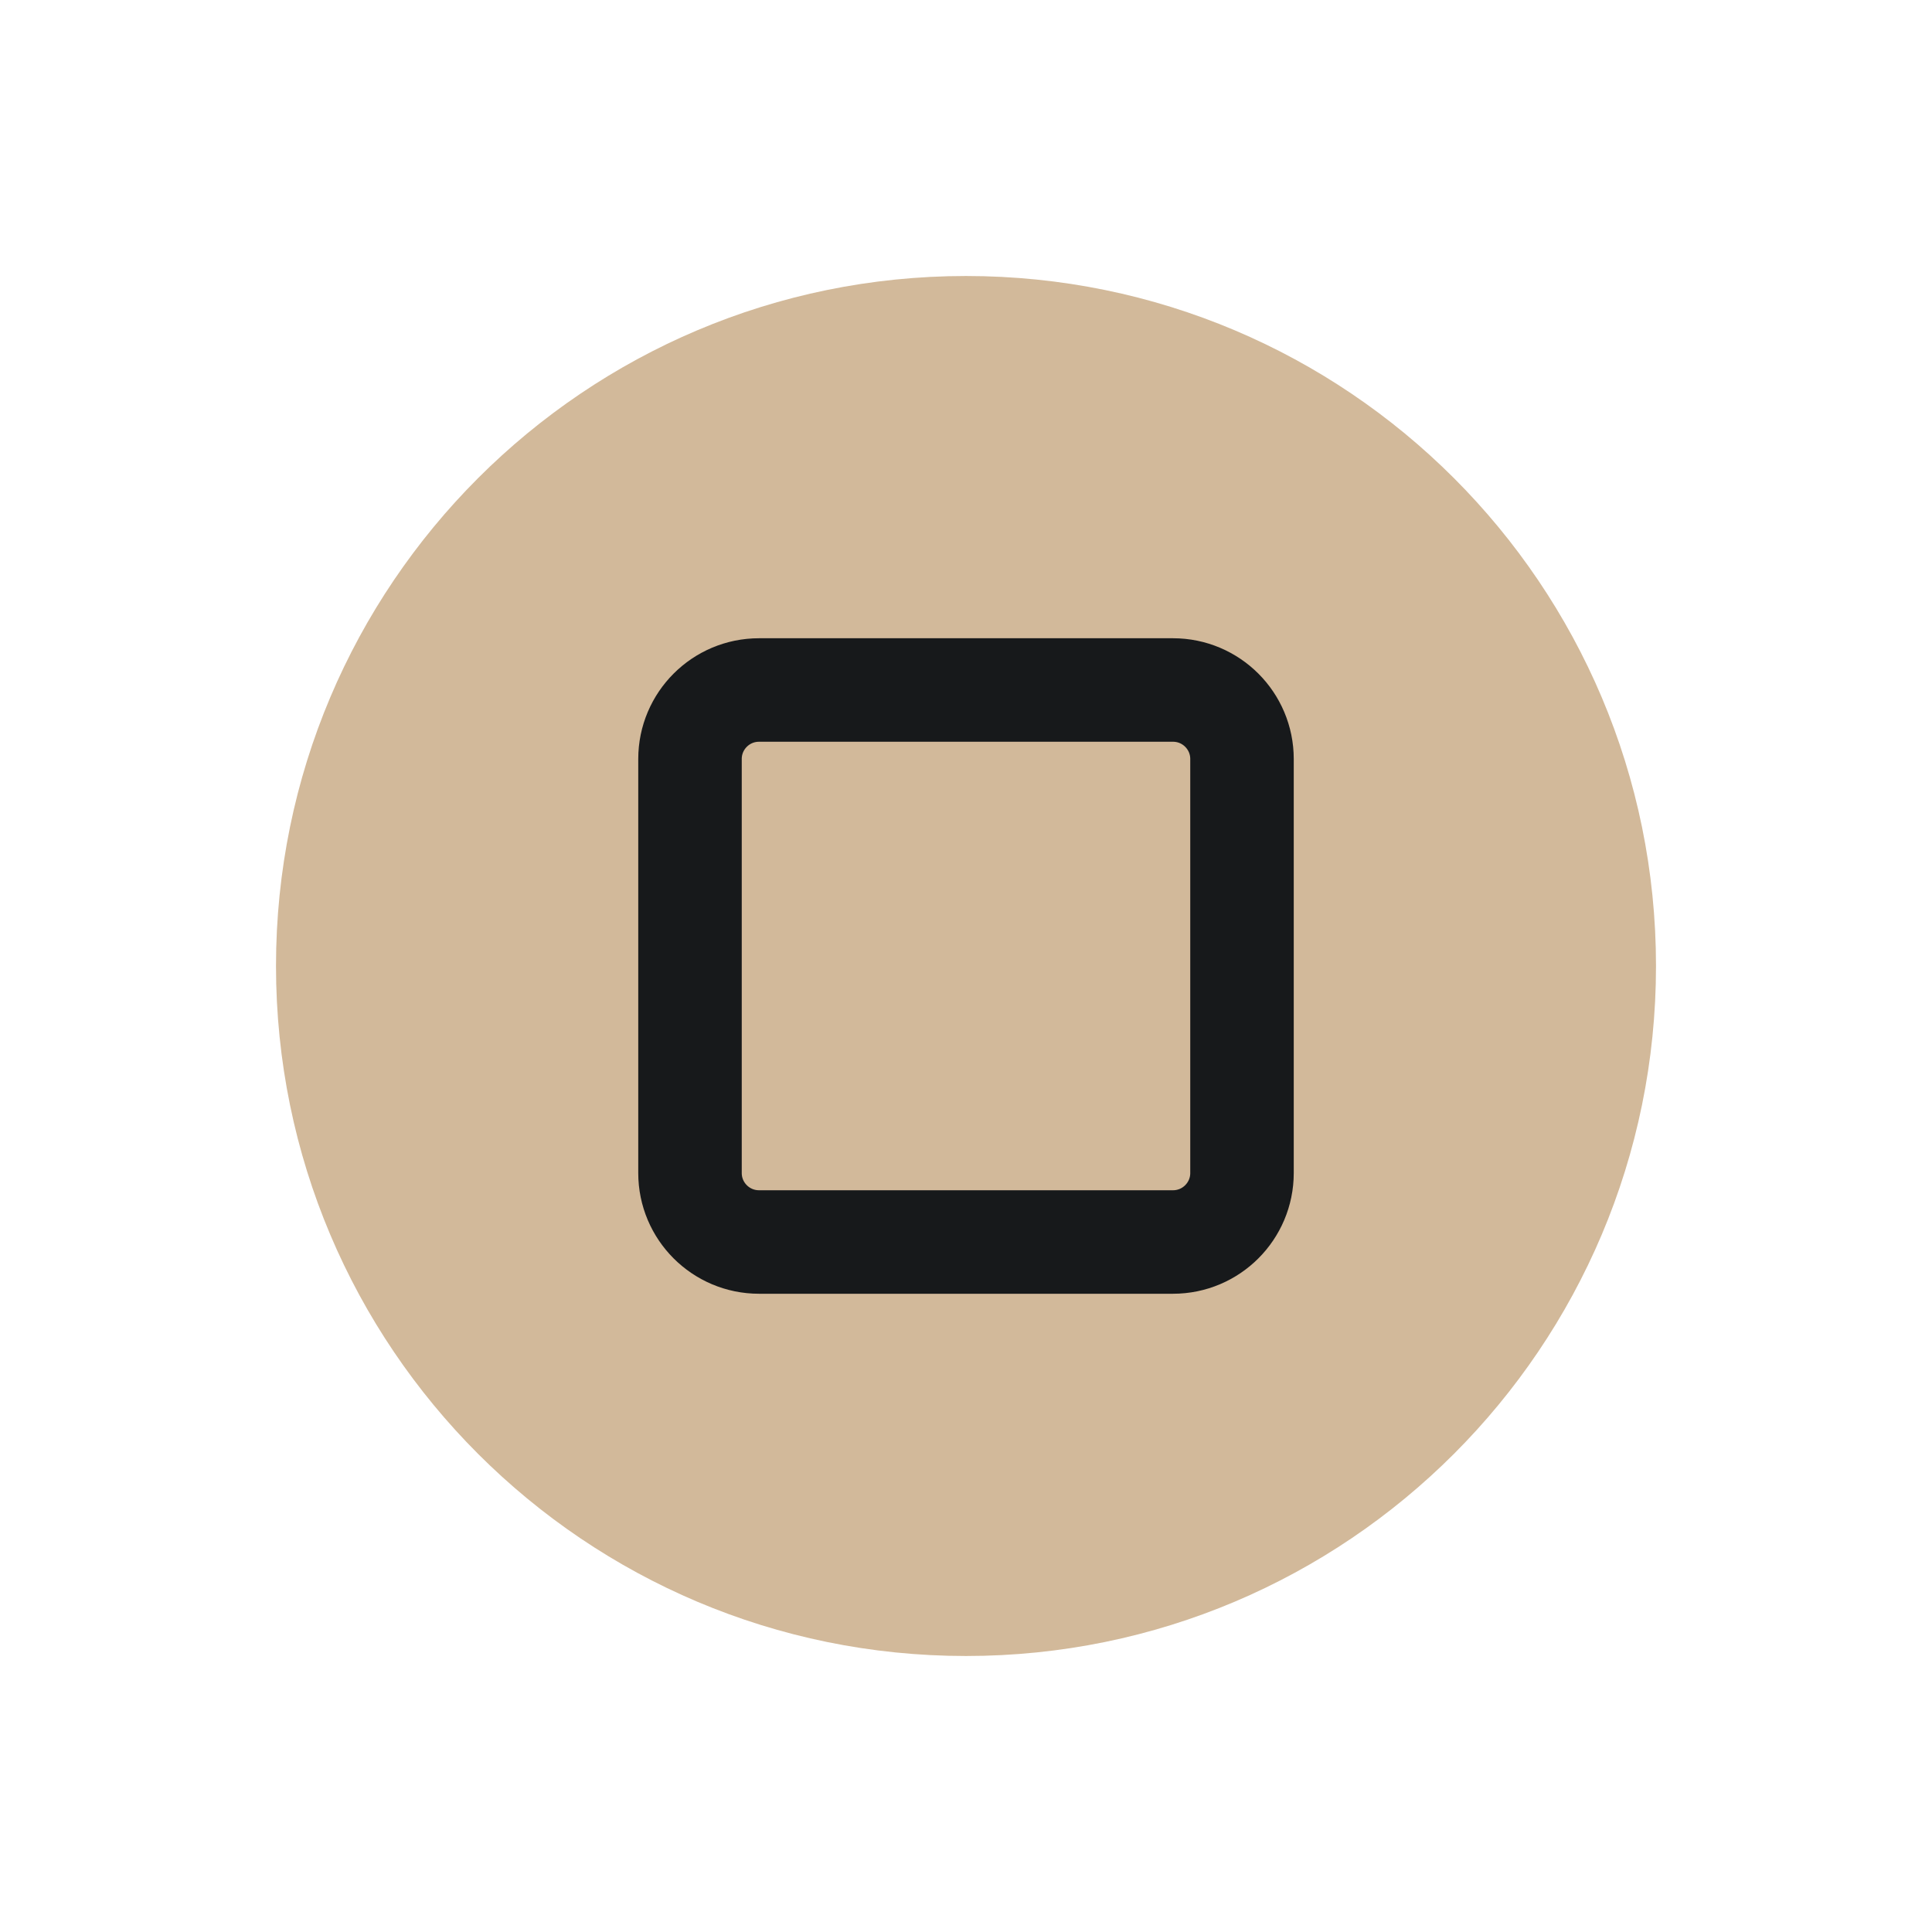
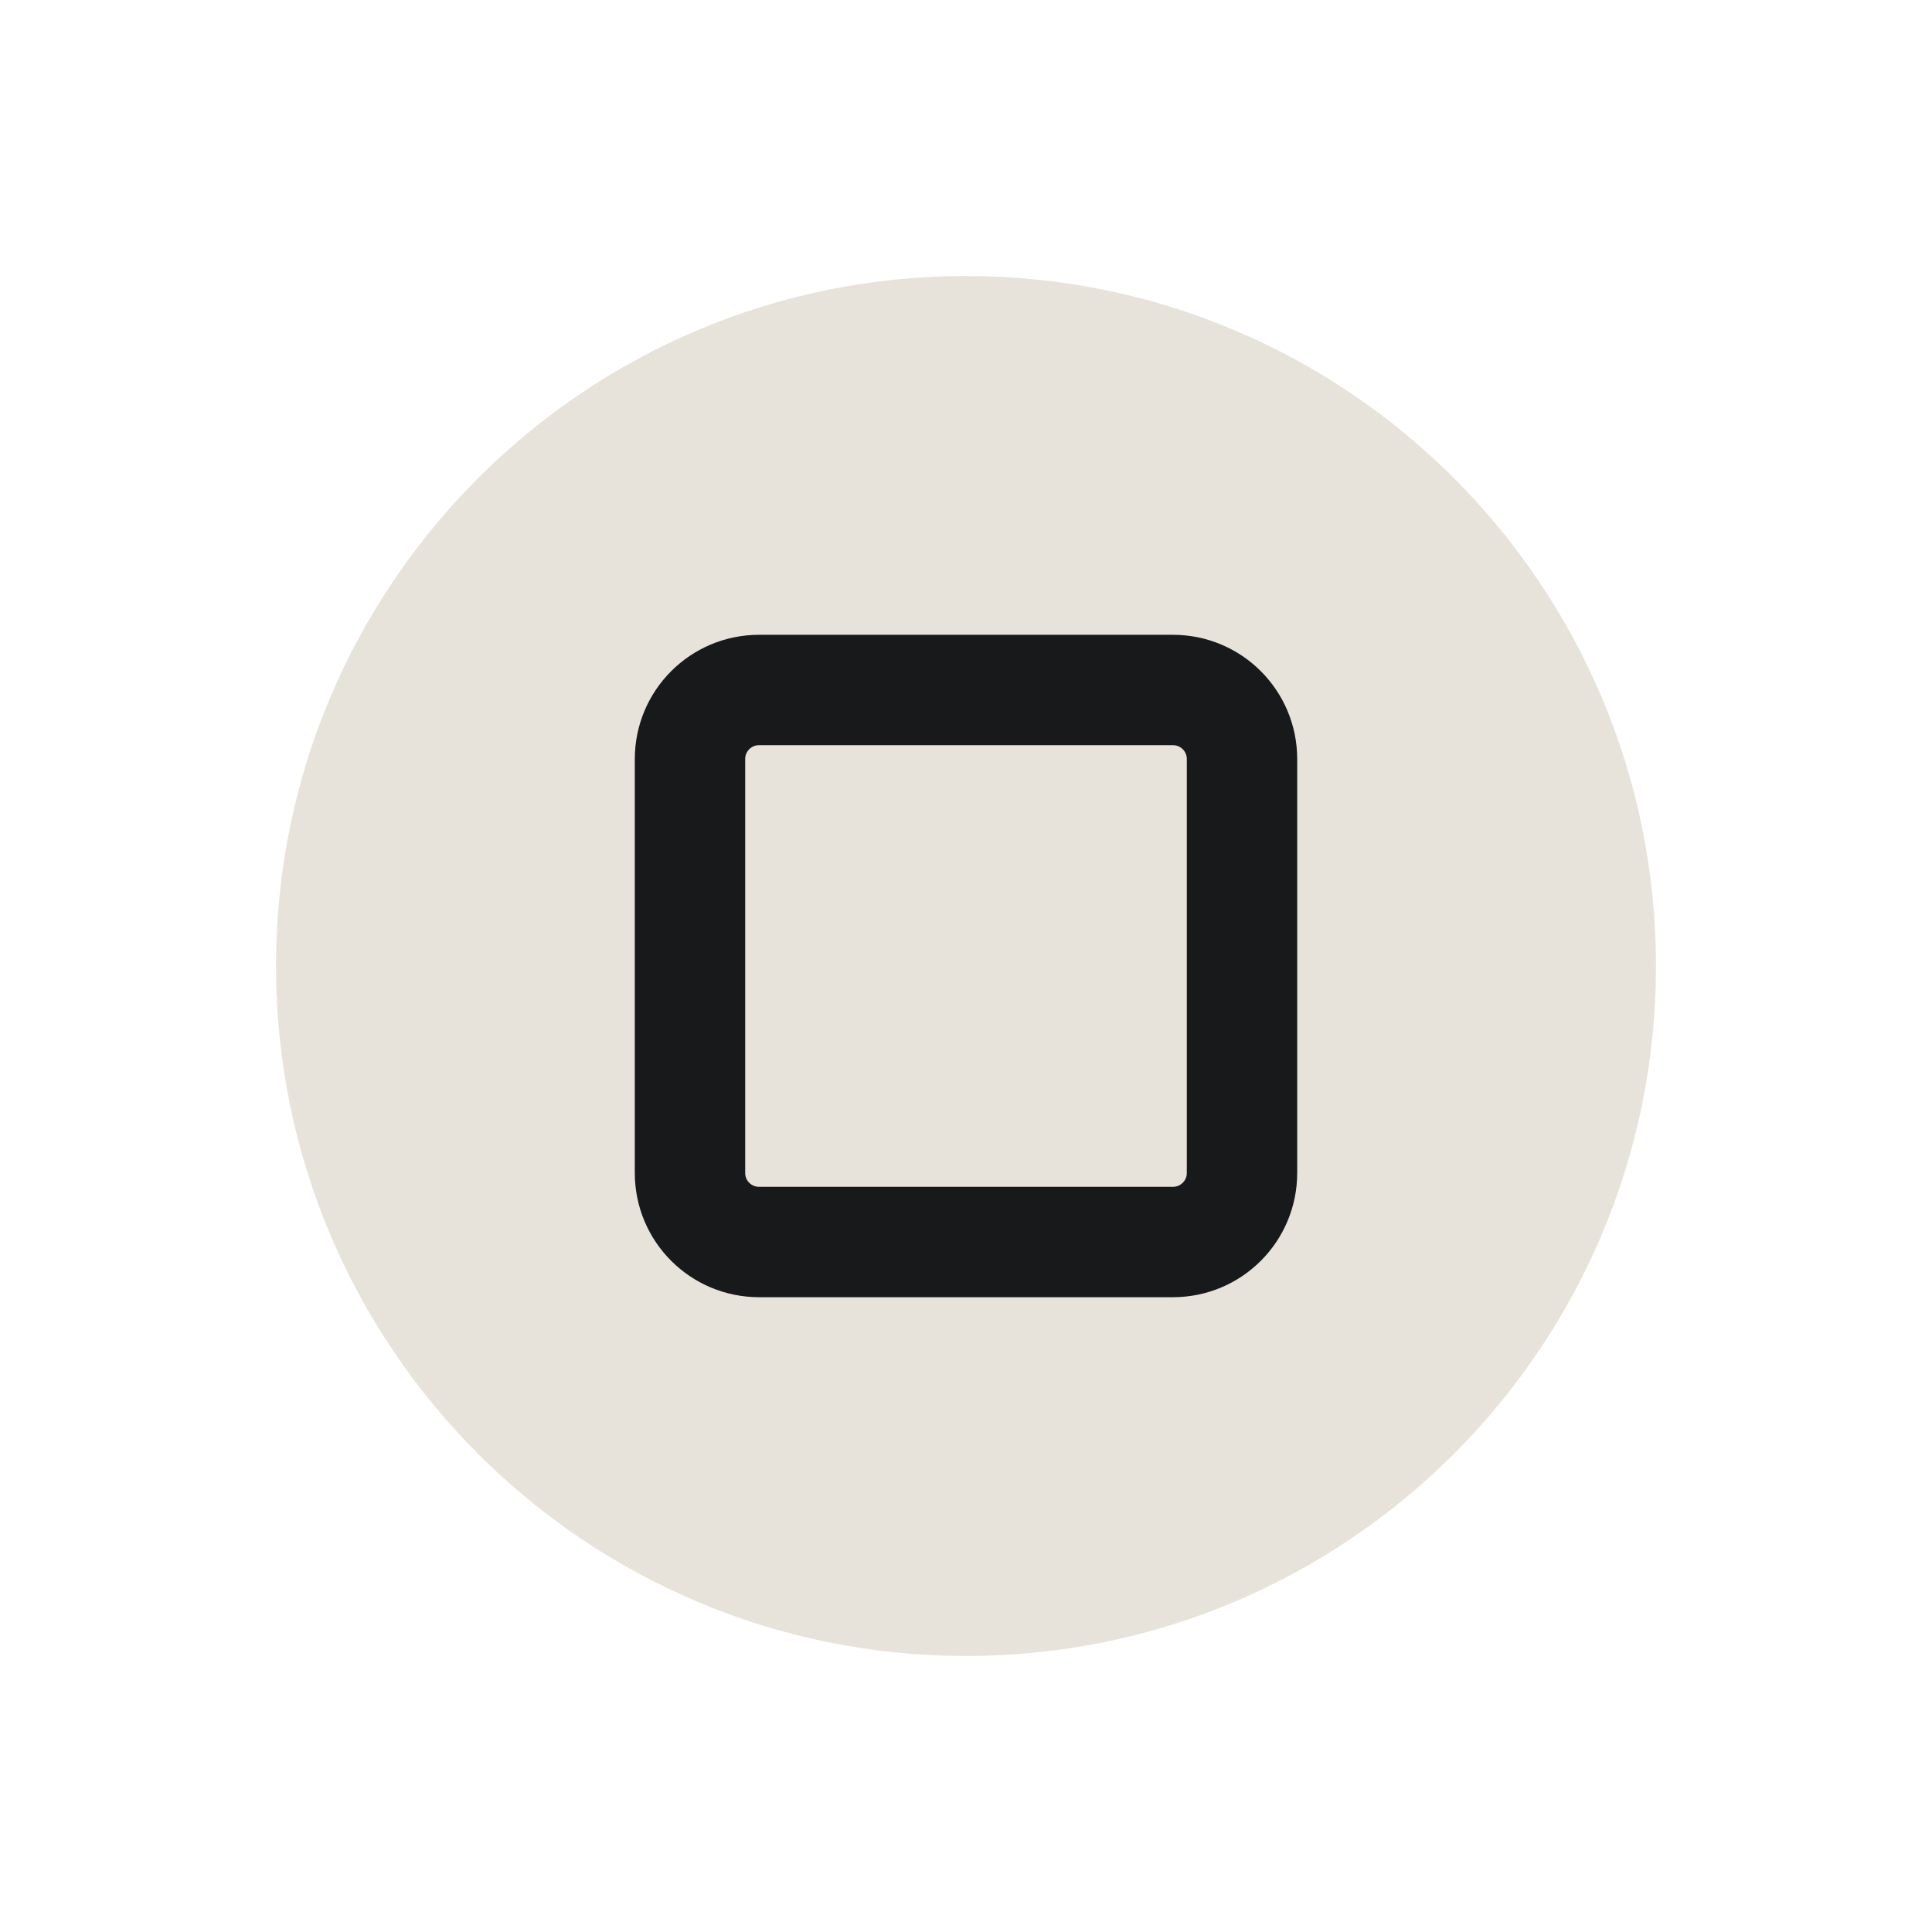
<svg xmlns="http://www.w3.org/2000/svg" width="28" height="28" viewBox="0 0 28 28">
-   <circle id="active-center" cx="14" cy="14" r="5" fill="#D2B99A" />
-   <circle id="hover-center" cx="14" cy="14" r="10" fill="#D2B99A" />
-   <rect x="10" y="10" width="8" height="8" rx="1" fill="none" stroke="#17191B" stroke-width="1.5" />
+   <g id="active-center">
+     <circle cx="14" cy="14" r="8" fill="#D2B99A" />
+     <rect x="10" y="10" width="8" height="8" rx="1" fill="none" stroke="#17191B" stroke-width="1.6" />
+   </g>
+   <g id="hover-center">
+     <circle cx="14" cy="14" r="10" fill="#E8E3DA" />
+     <rect x="10" y="10" width="8" height="8" rx="1" fill="none" stroke="#17191B" stroke-width="1.6" />
+   </g>
</svg>
